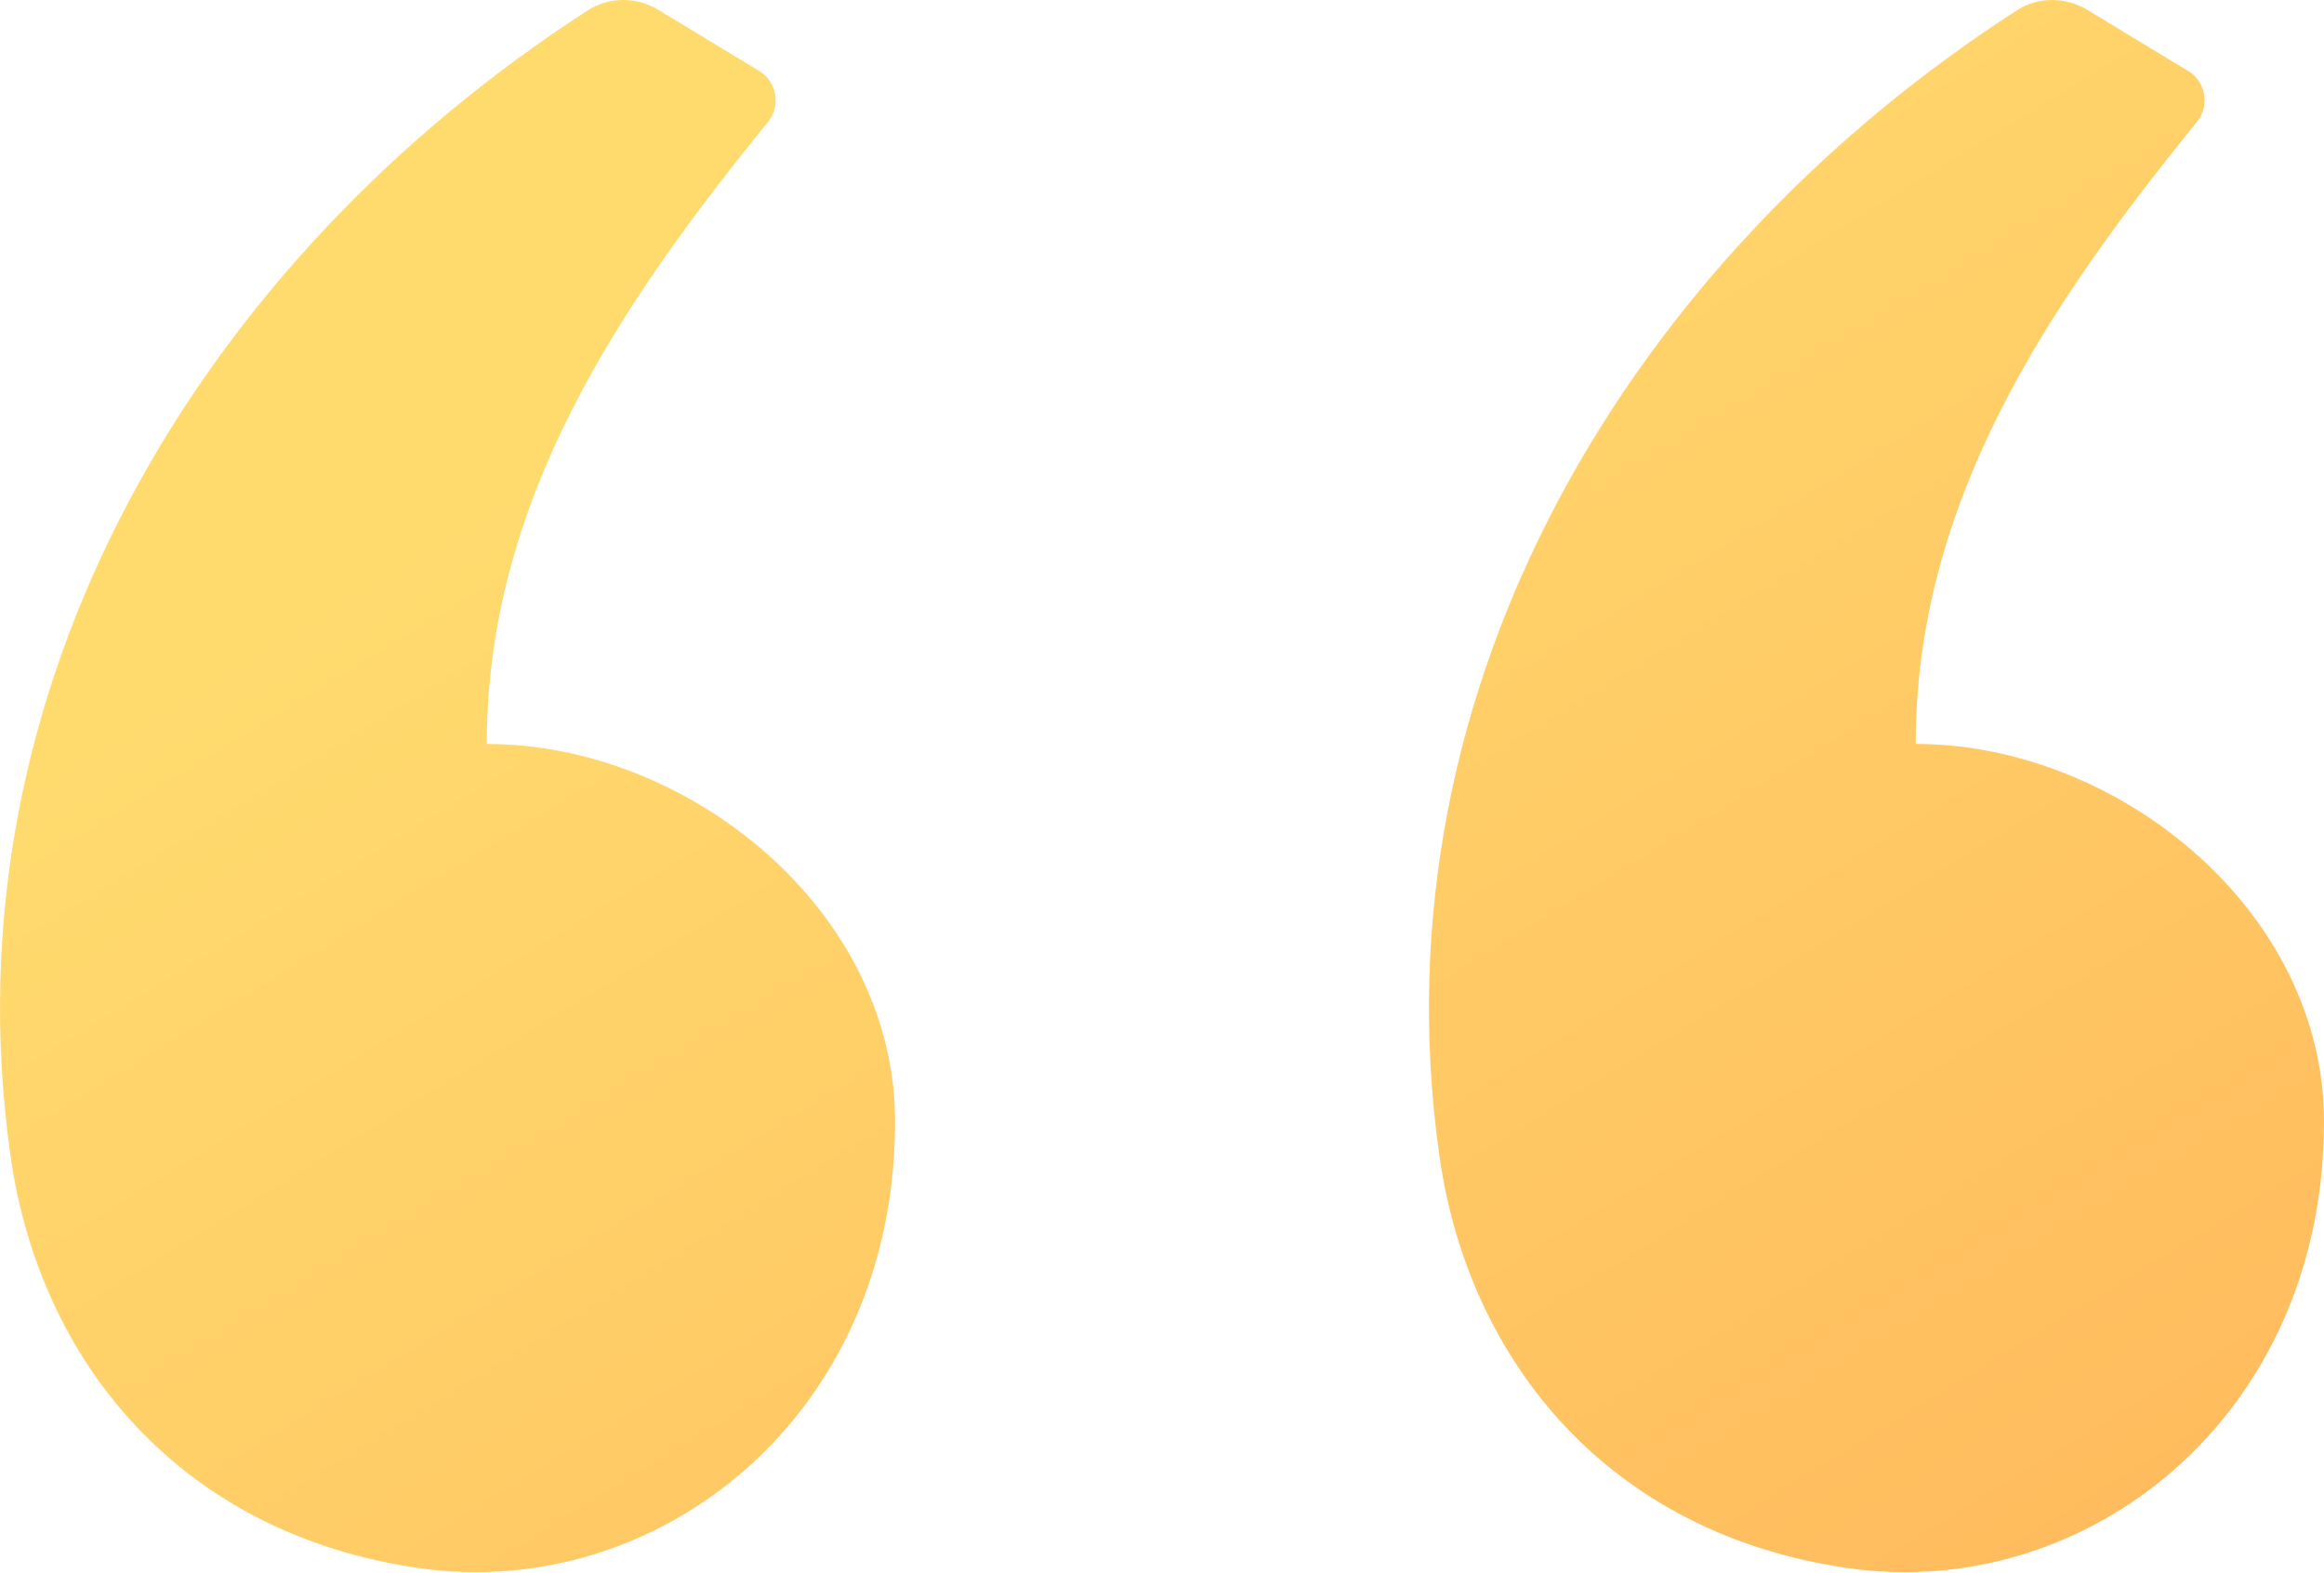
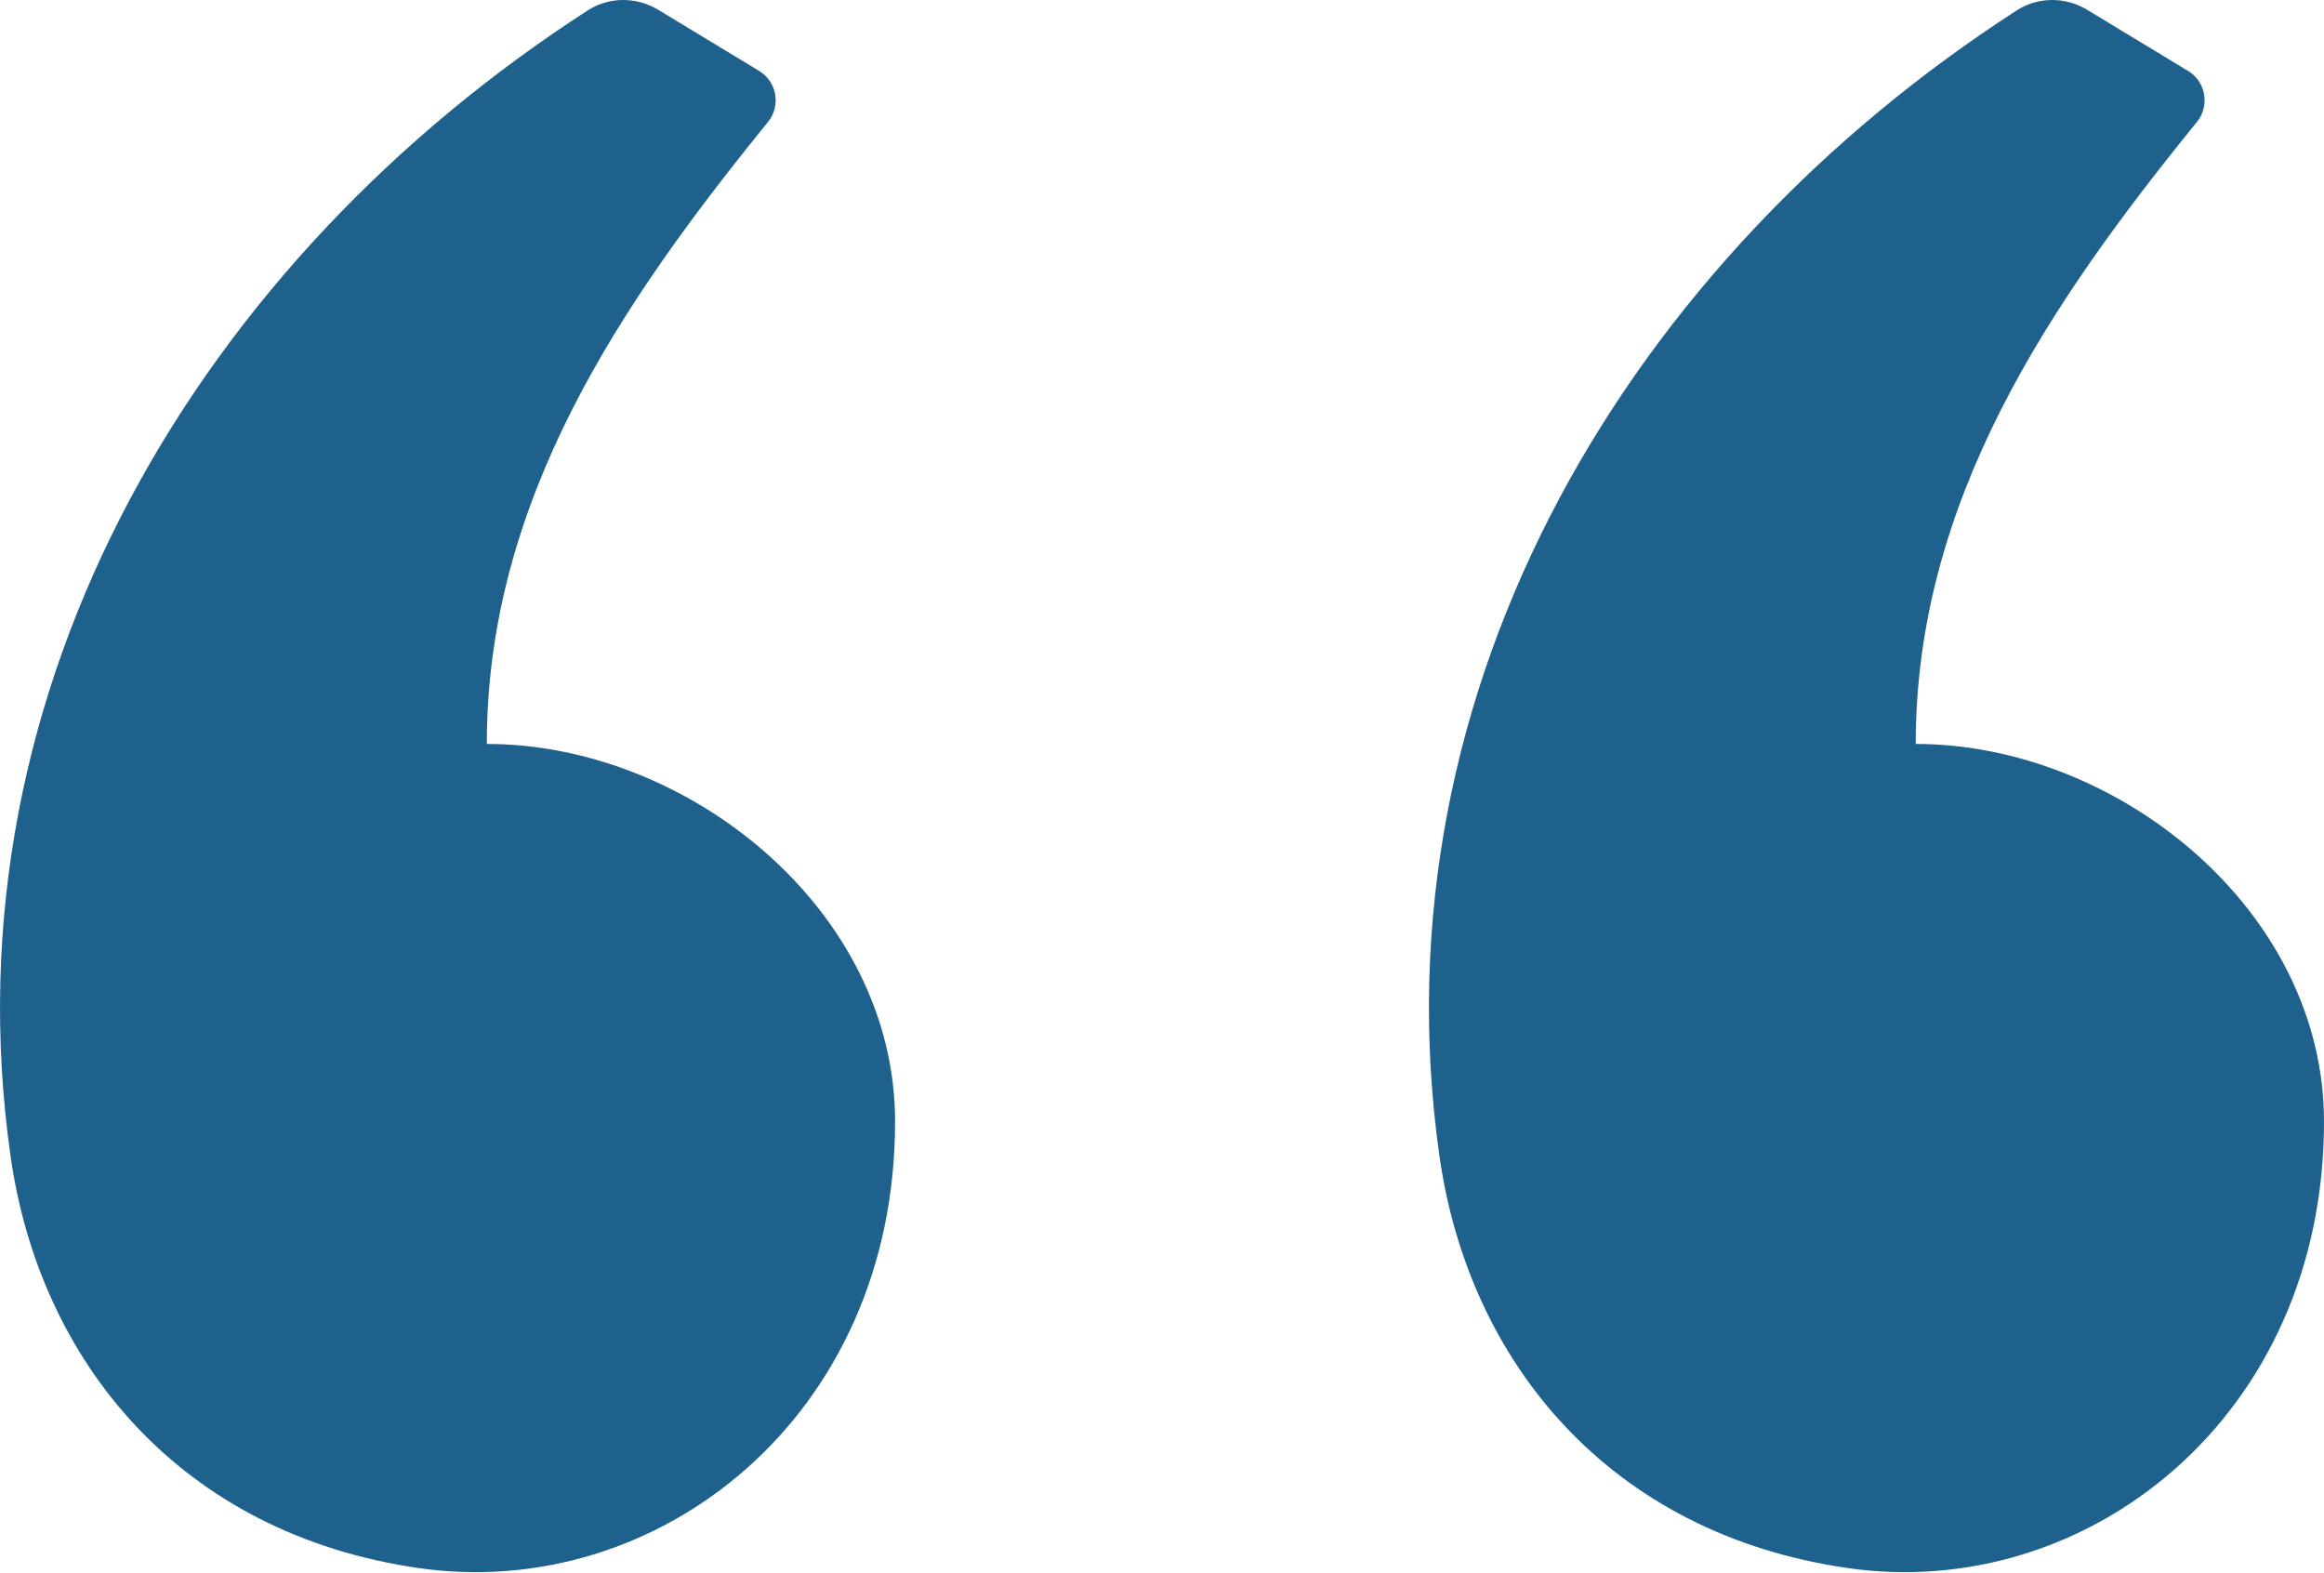
<svg xmlns="http://www.w3.org/2000/svg" width="34" height="23" viewBox="0 0 34 23" fill="none">
  <path fill-rule="evenodd" clip-rule="evenodd" d="M9.631 0.144L11.107 1.038C11.367 1.196 11.427 1.549 11.235 1.785C9.08 4.439 7.122 7.316 7.122 10.883C10.063 10.883 13.095 13.306 13.095 16.408C13.095 20.742 9.611 23.441 6.126 22.939C2.642 22.437 0.581 19.925 0.154 16.911C-0.826 9.999 2.986 3.774 8.599 0.152C8.912 -0.05 9.312 -0.049 9.631 0.144ZM30.536 0.144L32.012 1.038C32.273 1.196 32.332 1.549 32.14 1.785C29.985 4.439 28.027 7.316 28.027 10.883C30.969 10.883 34 13.306 34 16.408C34 20.742 30.516 23.441 27.032 22.939C23.547 22.437 21.486 19.925 21.059 16.911C20.079 9.999 23.892 3.774 29.505 0.152C29.817 -0.05 30.218 -0.049 30.536 0.144Z" fill="url(#paint0_linear)" />
  <defs>
    <linearGradient id="paint0_linear" x1="1.927" y1="4.65138e-07" x2="19.702" y2="29.018" gradientUnits="userSpaceOnUse">
-       <stop offset="0.259" stop-color="#FFDB6E" />
-       <stop offset="1" stop-color="#FFBC5E" />
+       <stop offset="0.259" stop-color="#1f618d" />
+       <stop offset="1" stop-color="#1f618d" />
    </linearGradient>
  </defs>
</svg>
